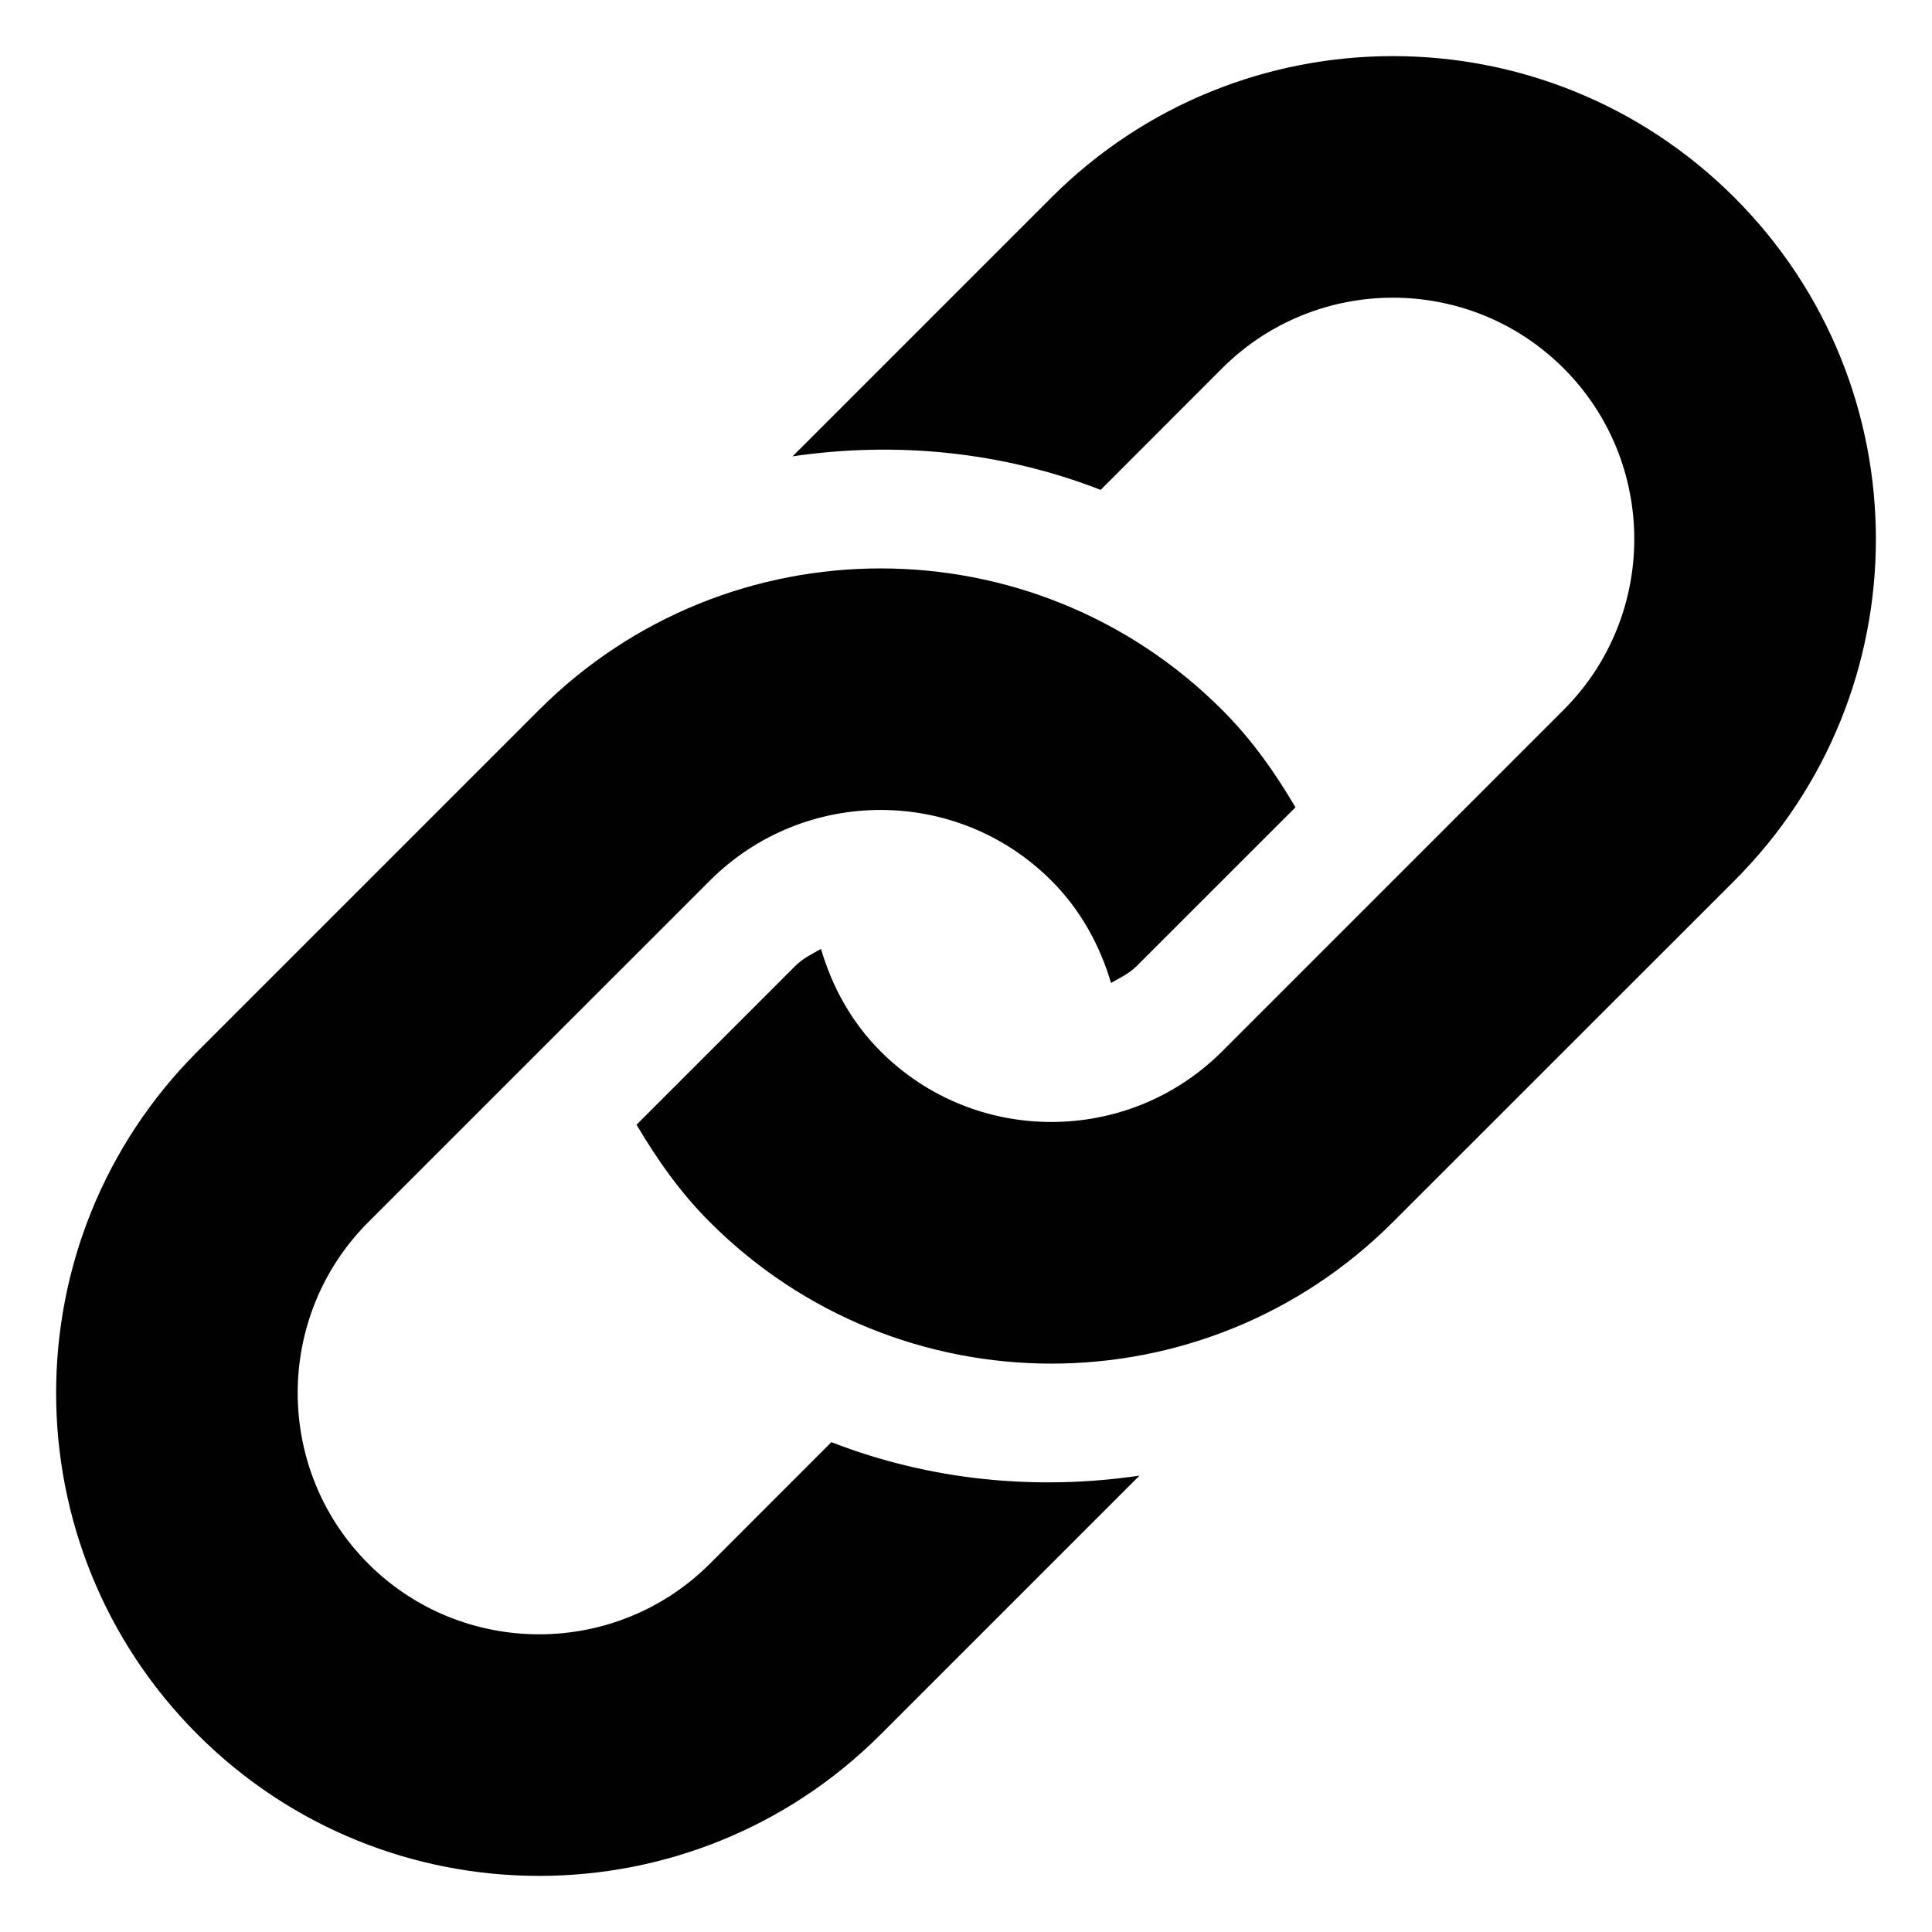
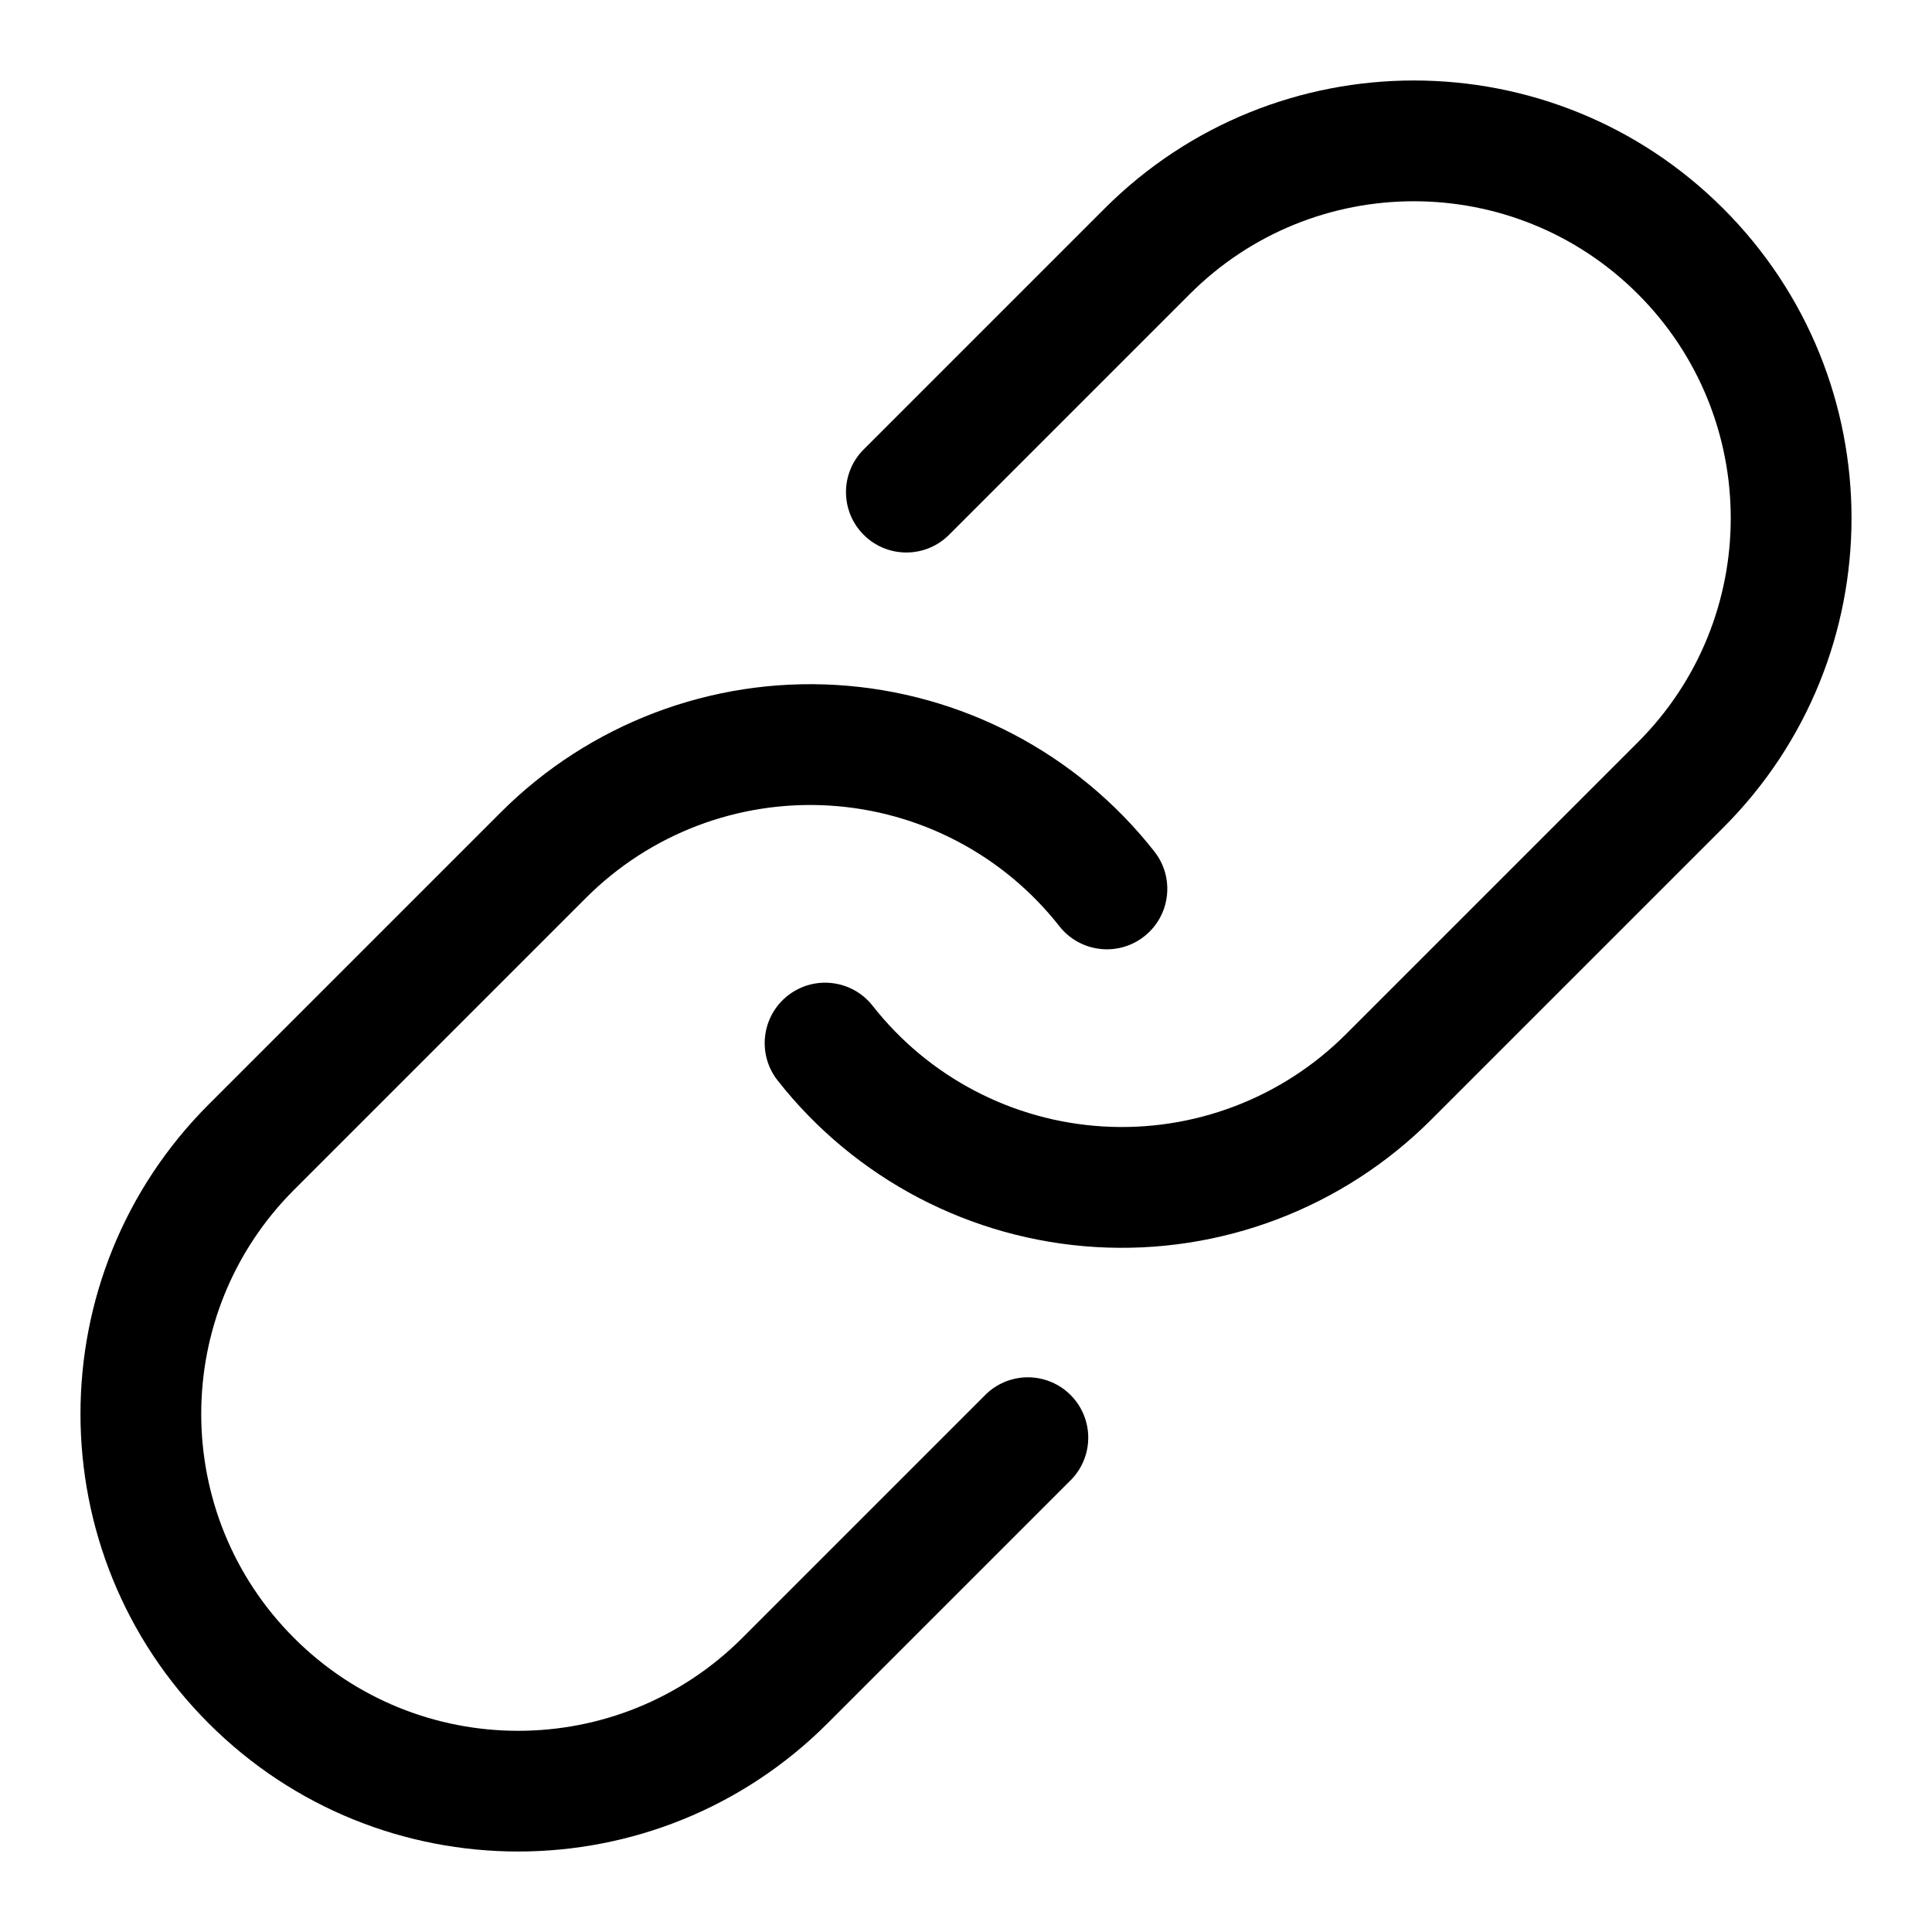
- <svg xmlns="http://www.w3.org/2000/svg" version="1.1" id="Layer_1" x="0px" y="0px" width="512px" height="512px" viewBox="0 0 512 512" enable-background="new 0 0 512 512" xml:space="preserve">
-   <path fill="#010101" d="M459.654,233.373l-90.531,90.5c-49.969,50-131.031,50-181,0c-7.875-7.844-14.031-16.688-19.438-25.813  l42.063-42.063c2-2.016,4.469-3.172,6.828-4.531c2.906,9.938,7.984,19.344,15.797,27.156c24.953,24.969,65.563,24.938,90.5,0  l90.5-90.5c24.969-24.969,24.969-65.563,0-90.516c-24.938-24.953-65.531-24.953-90.5,0l-32.188,32.219  c-26.109-10.172-54.25-12.906-81.641-8.891l68.578-68.578c50-49.984,131.031-49.984,181.031,0  C509.623,102.342,509.623,183.389,459.654,233.373z M220.326,382.186l-32.203,32.219c-24.953,24.938-65.563,24.938-90.516,0  c-24.953-24.969-24.953-65.563,0-90.531l90.516-90.5c24.969-24.969,65.547-24.969,90.5,0c7.797,7.797,12.875,17.203,15.813,27.125  c2.375-1.375,4.813-2.5,6.813-4.5l42.063-42.047c-5.375-9.156-11.563-17.969-19.438-25.828c-49.969-49.984-131.031-49.984-181.016,0  l-90.5,90.5c-49.984,50-49.984,131.031,0,181.031c49.984,49.969,131.031,49.969,181.016,0l68.594-68.594  C274.561,395.092,246.42,392.342,220.326,382.186z" />
+ <svg xmlns="http://www.w3.org/2000/svg" width="24" height="24" viewBox="0 0 24 24">
+   <path fill="currentColor" d="M14.78 3.653a3.936 3.936 0 1 1 5.567 5.567l-3.627 3.627a3.936 3.936 0 0 1-5.88-.353a.75.75 0 0 0-1.18.928a5.436 5.436 0 0 0 8.12.486l3.628-3.628a5.436 5.436 0 1 0-7.688-7.688l-3 3a.75.75 0 0 0 1.06 1.061z" />
+   <path fill="currentColor" d="M7.28 11.153a3.936 3.936 0 0 1 5.88.353a.75.75 0 0 0 1.18-.928a5.436 5.436 0 0 0-8.12-.486L2.592 13.72a5.436 5.436 0 1 0 7.688 7.688l3-3a.75.75 0 1 0-1.06-1.06l-3 3a3.936 3.936 0 0 1-5.567-5.568z" />
</svg>
